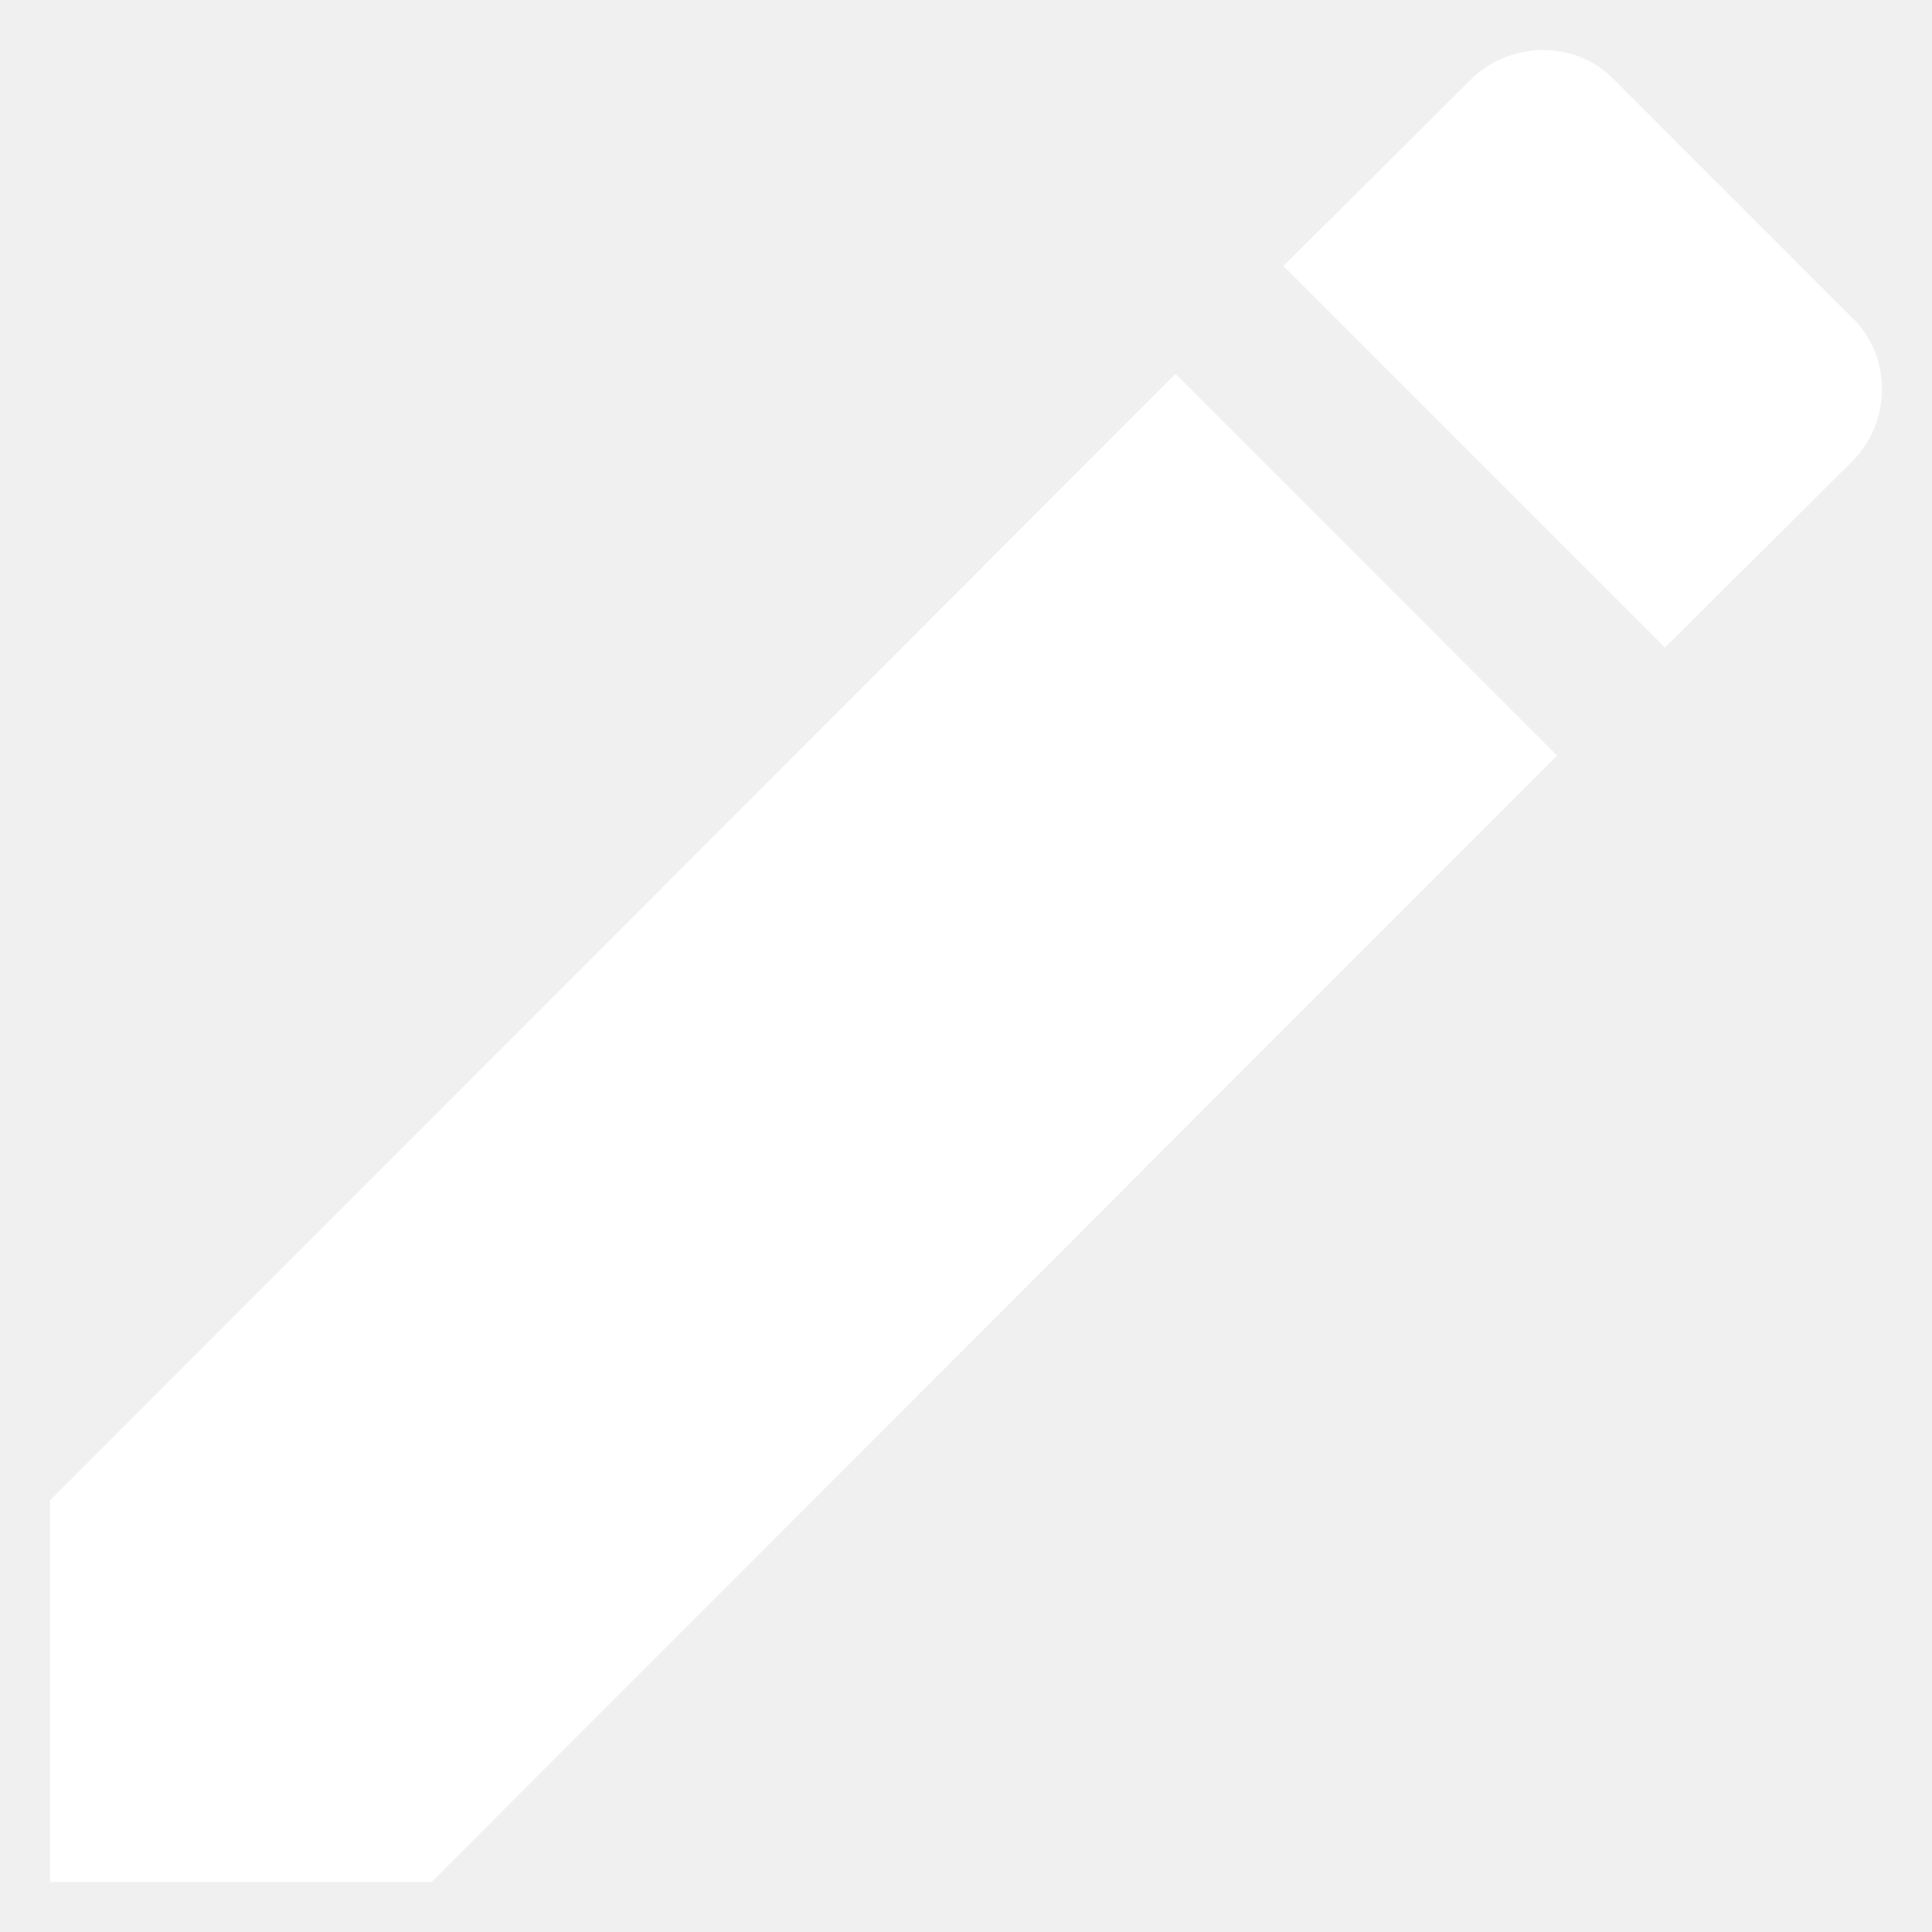
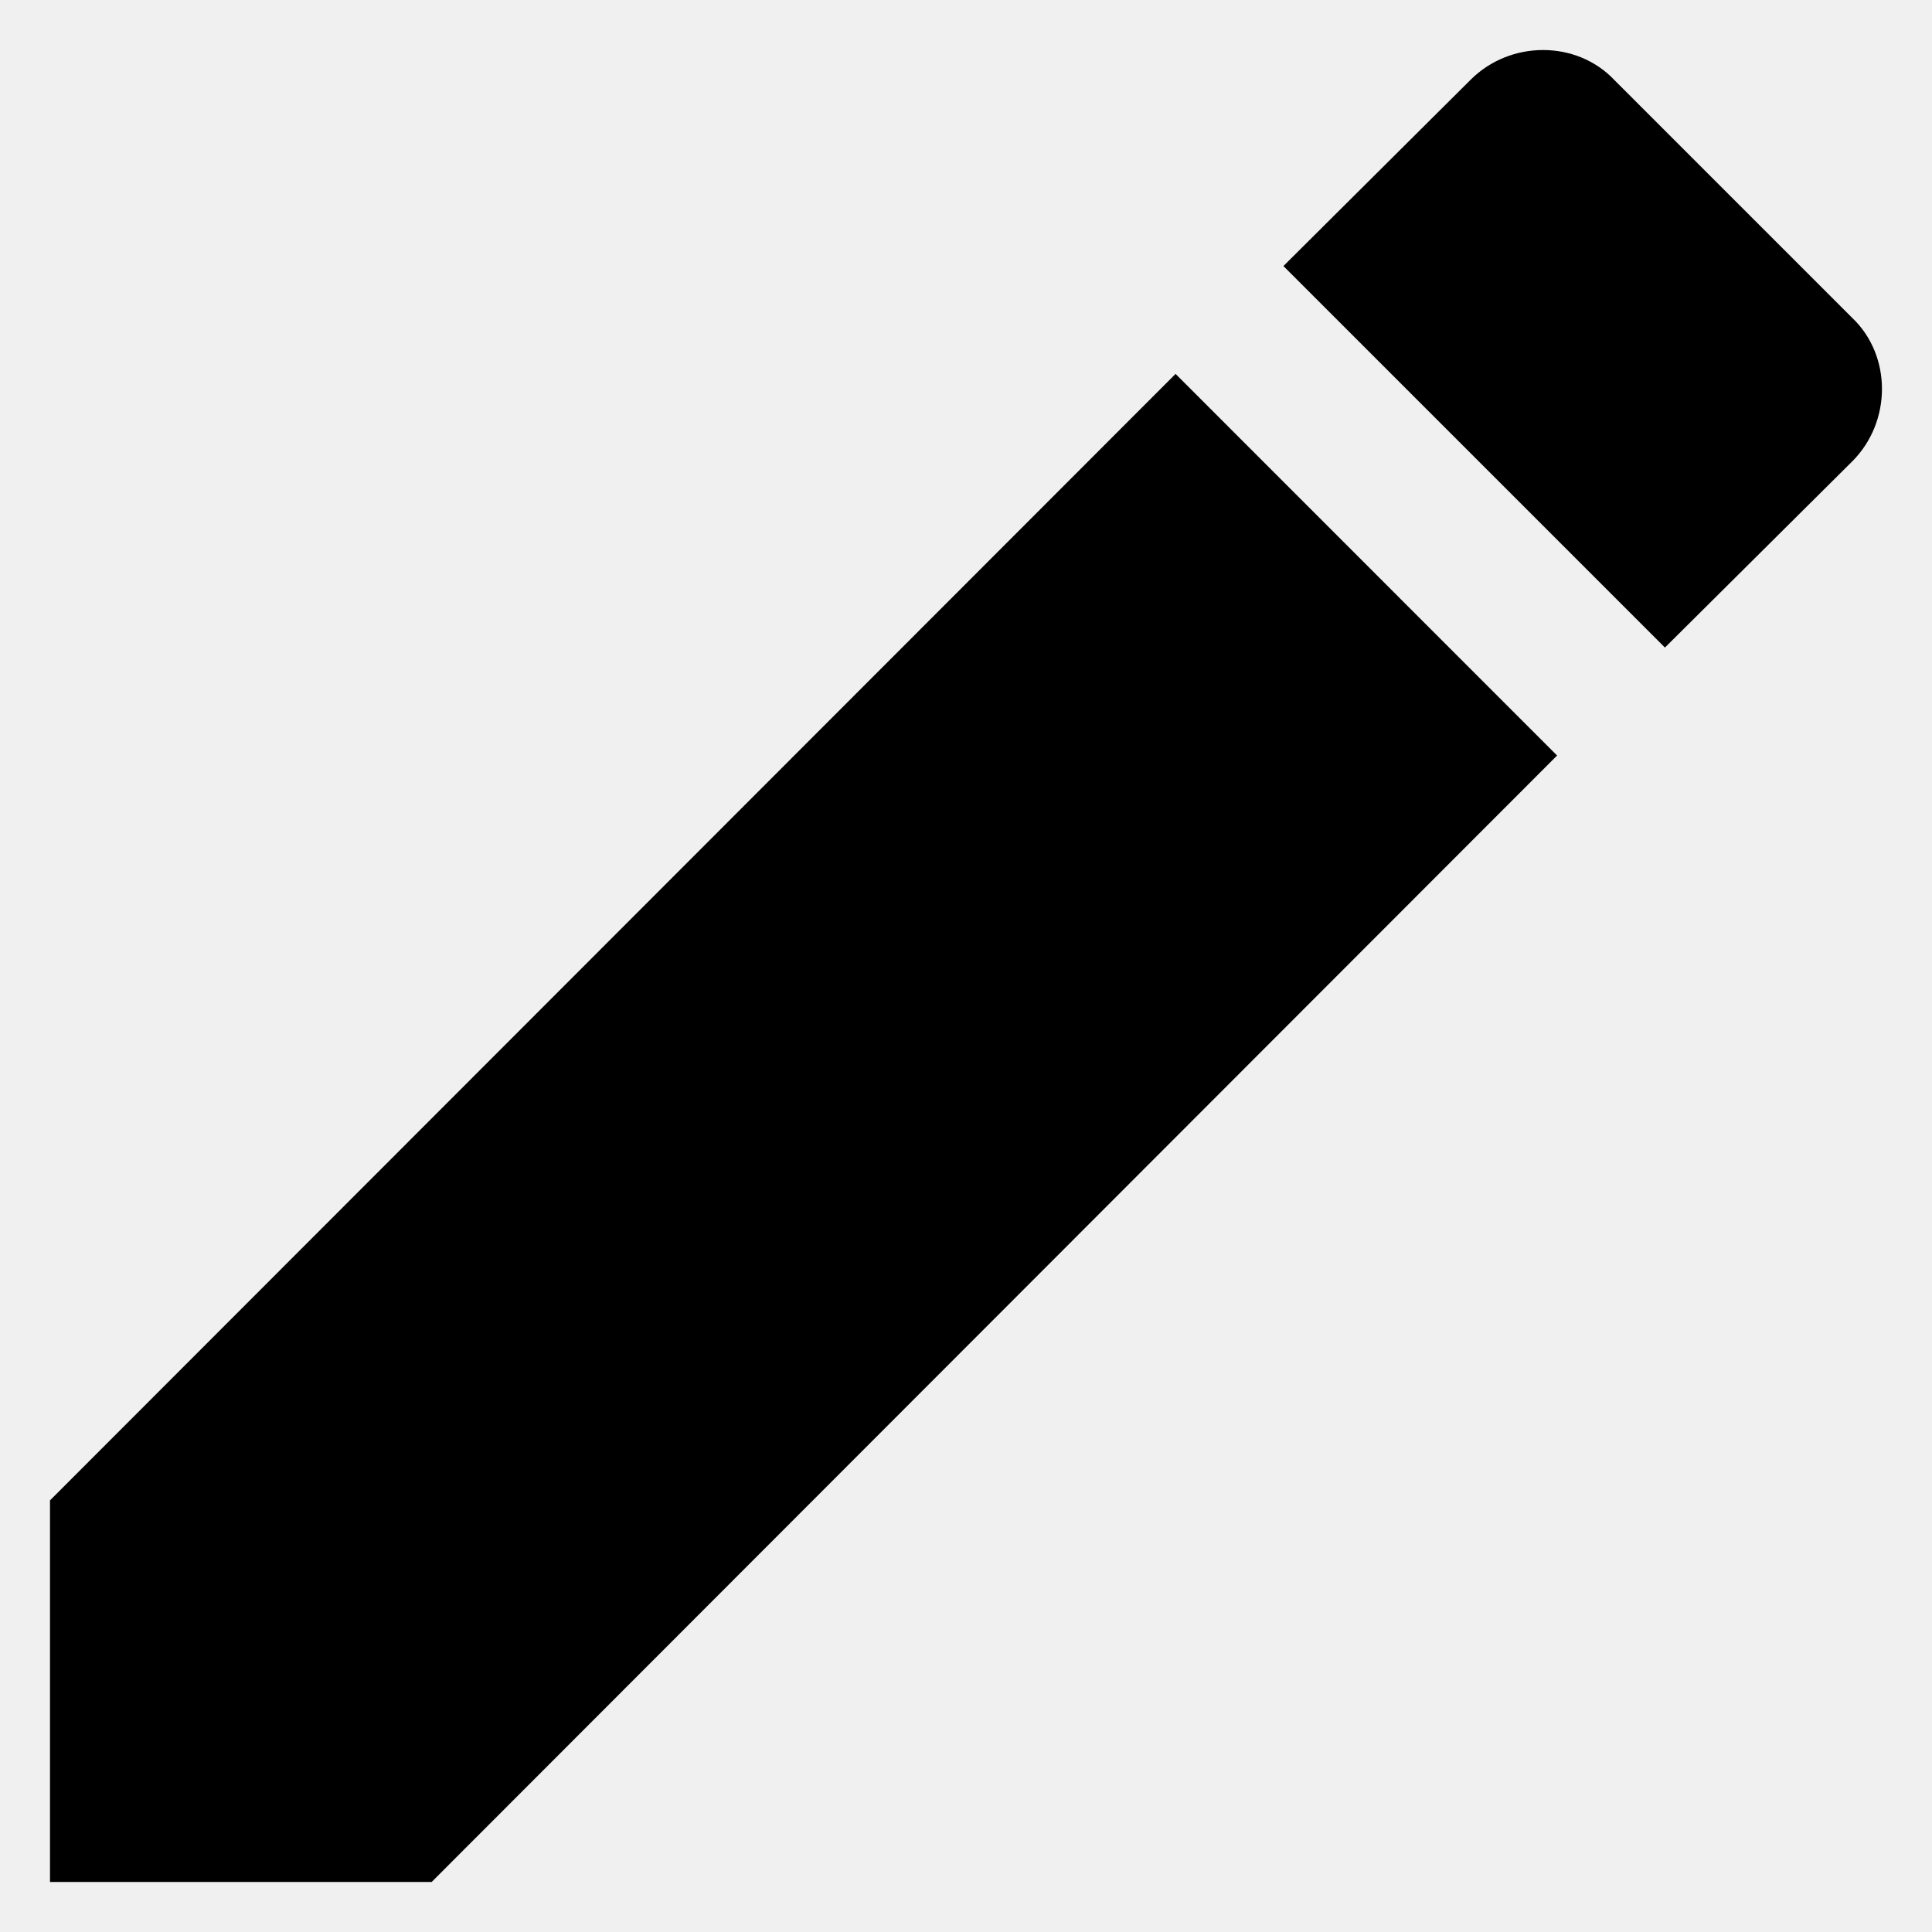
- <svg xmlns="http://www.w3.org/2000/svg" width="17" height="17" viewBox="0 0 17 17" fill="none">
-   <path d="M16.298 4.06C16.647 3.711 16.647 3.129 16.298 2.797L14.203 0.702C13.871 0.353 13.289 0.353 12.94 0.702L11.293 2.341L14.65 5.698L16.298 4.06ZM0.44 13.202V16.56H3.798L13.701 6.648L10.344 3.29L0.44 13.202Z" fill="white" />
+ <svg xmlns="http://www.w3.org/2000/svg" width="17" height="17" viewBox="0 0 17 17">
+   <path d="M16.298 4.06C16.647 3.711 16.647 3.129 16.298 2.797L14.203 0.702C13.871 0.353 13.289 0.353 12.94 0.702L11.293 2.341L14.65 5.698L16.298 4.06ZM0.44 13.202V16.56H3.798L13.701 6.648L10.344 3.29L0.44 13.202Z" />
</svg>
